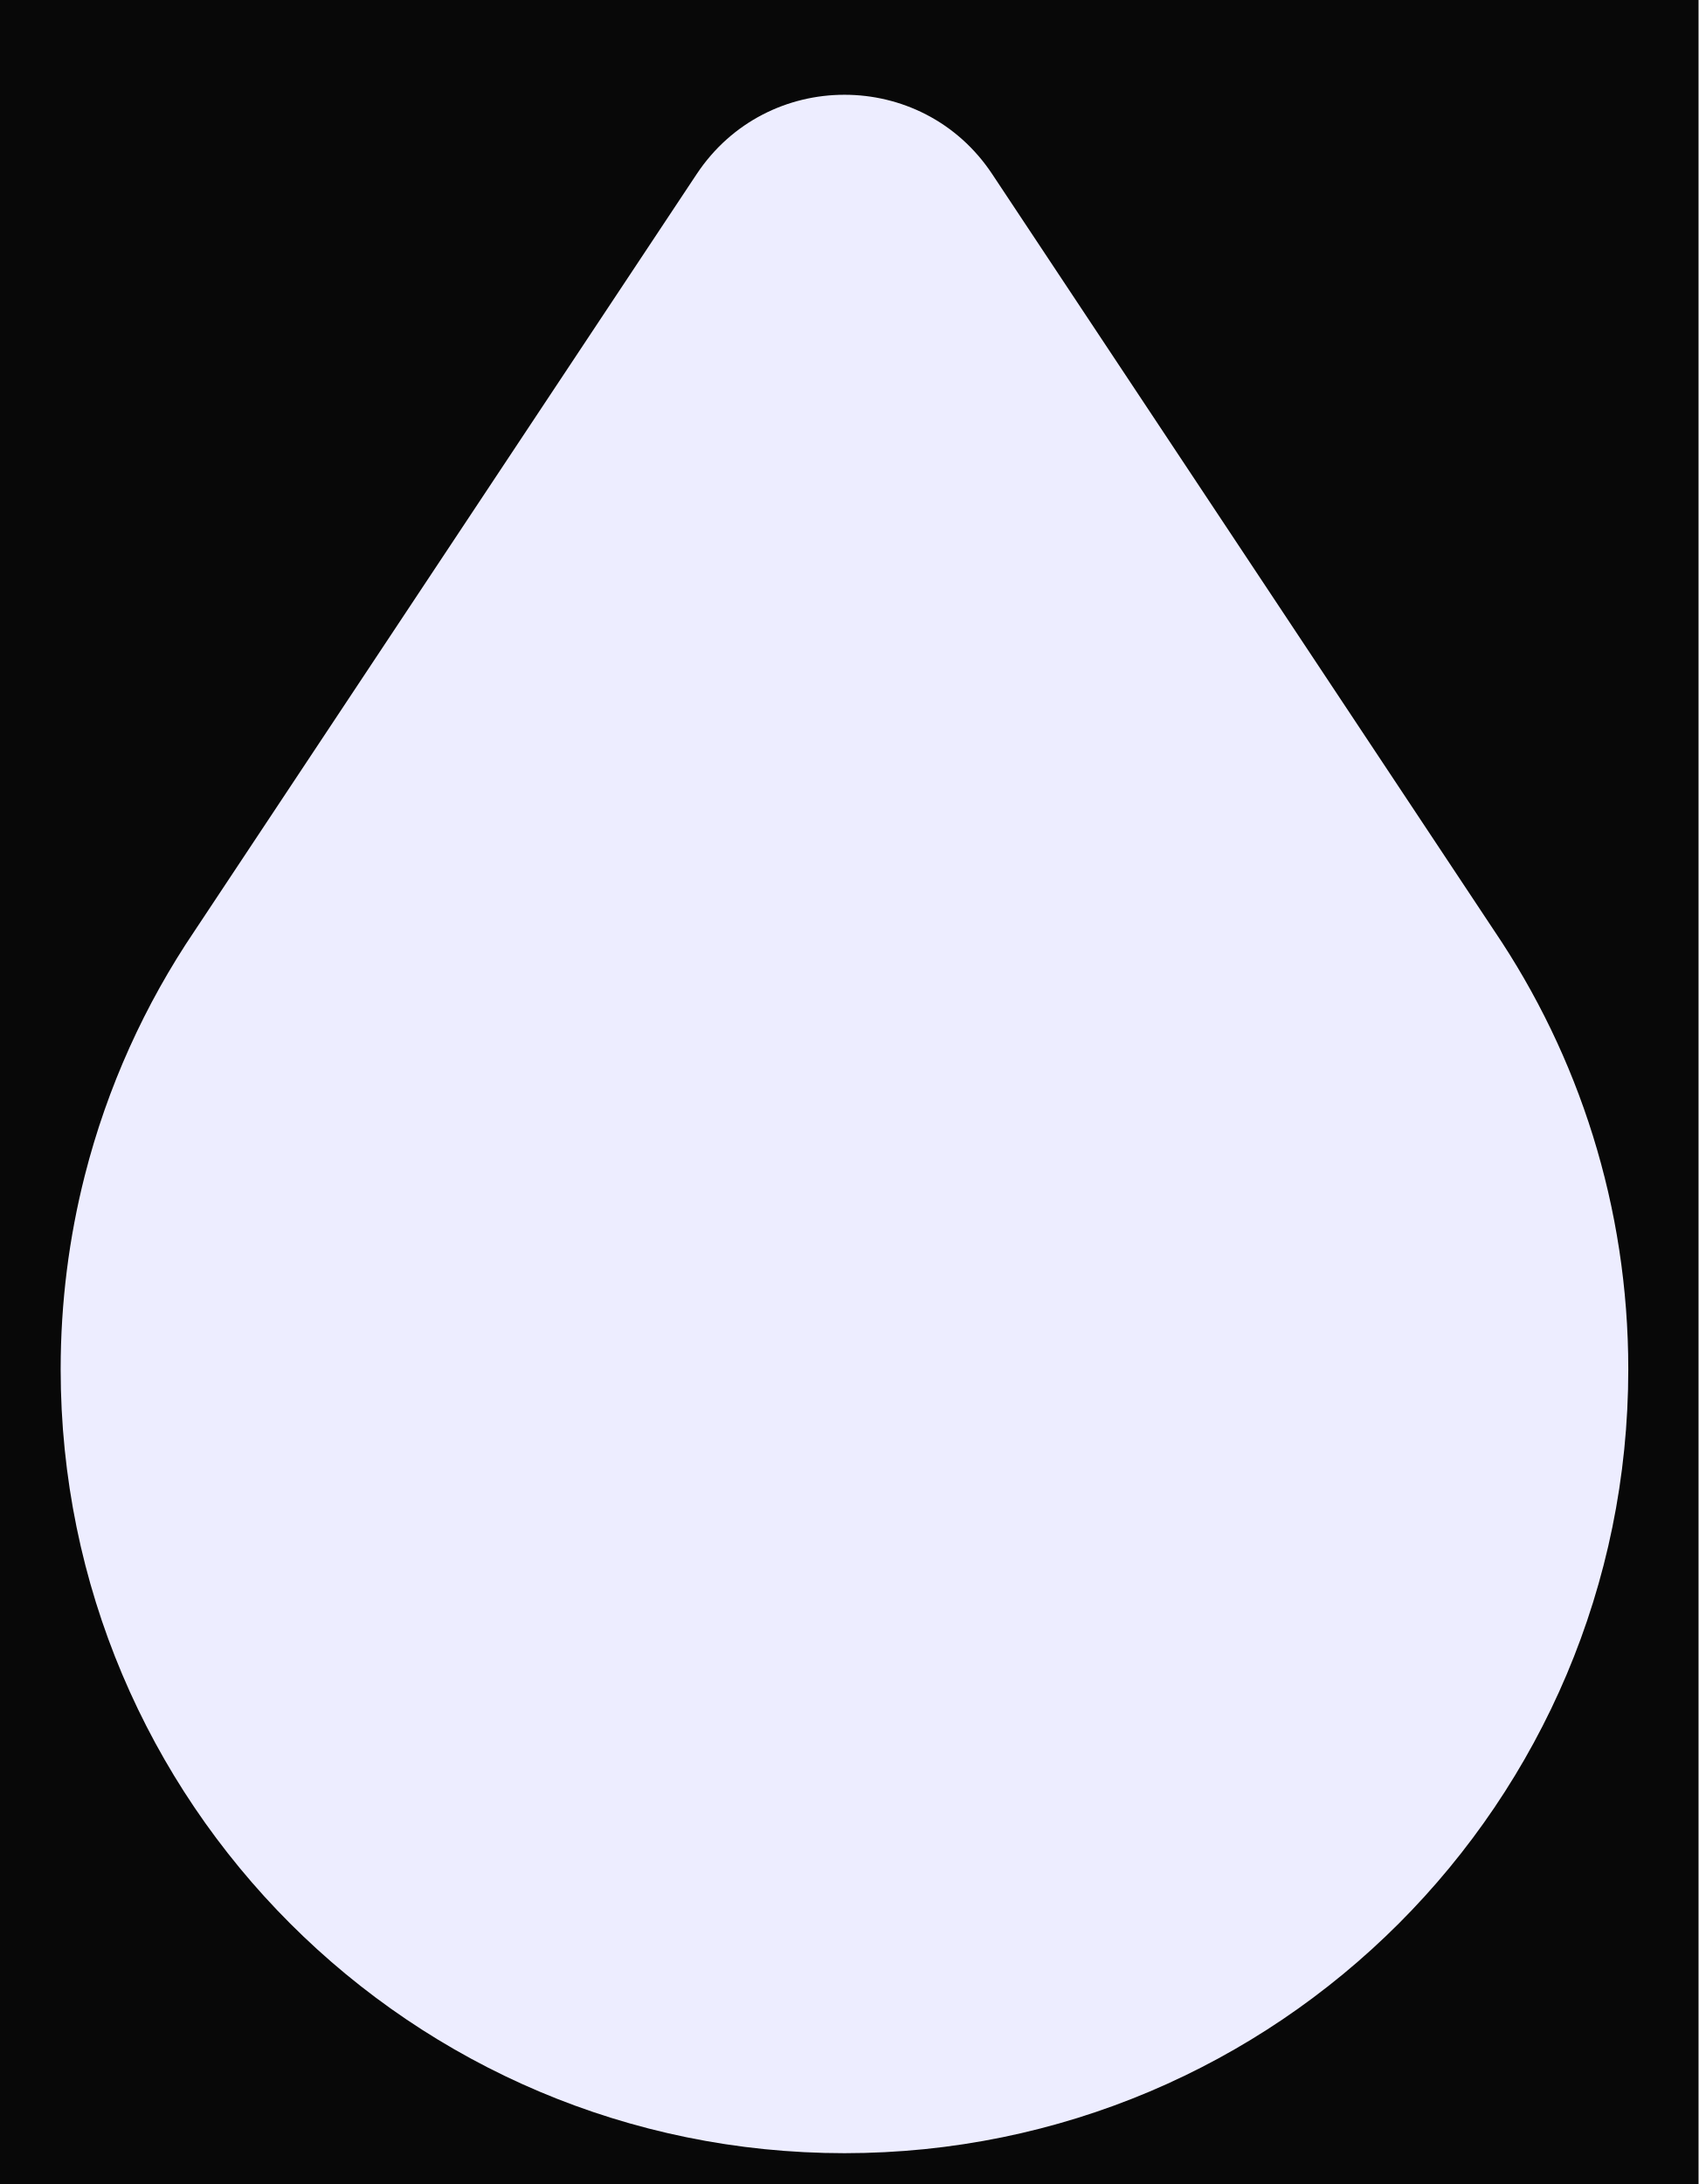
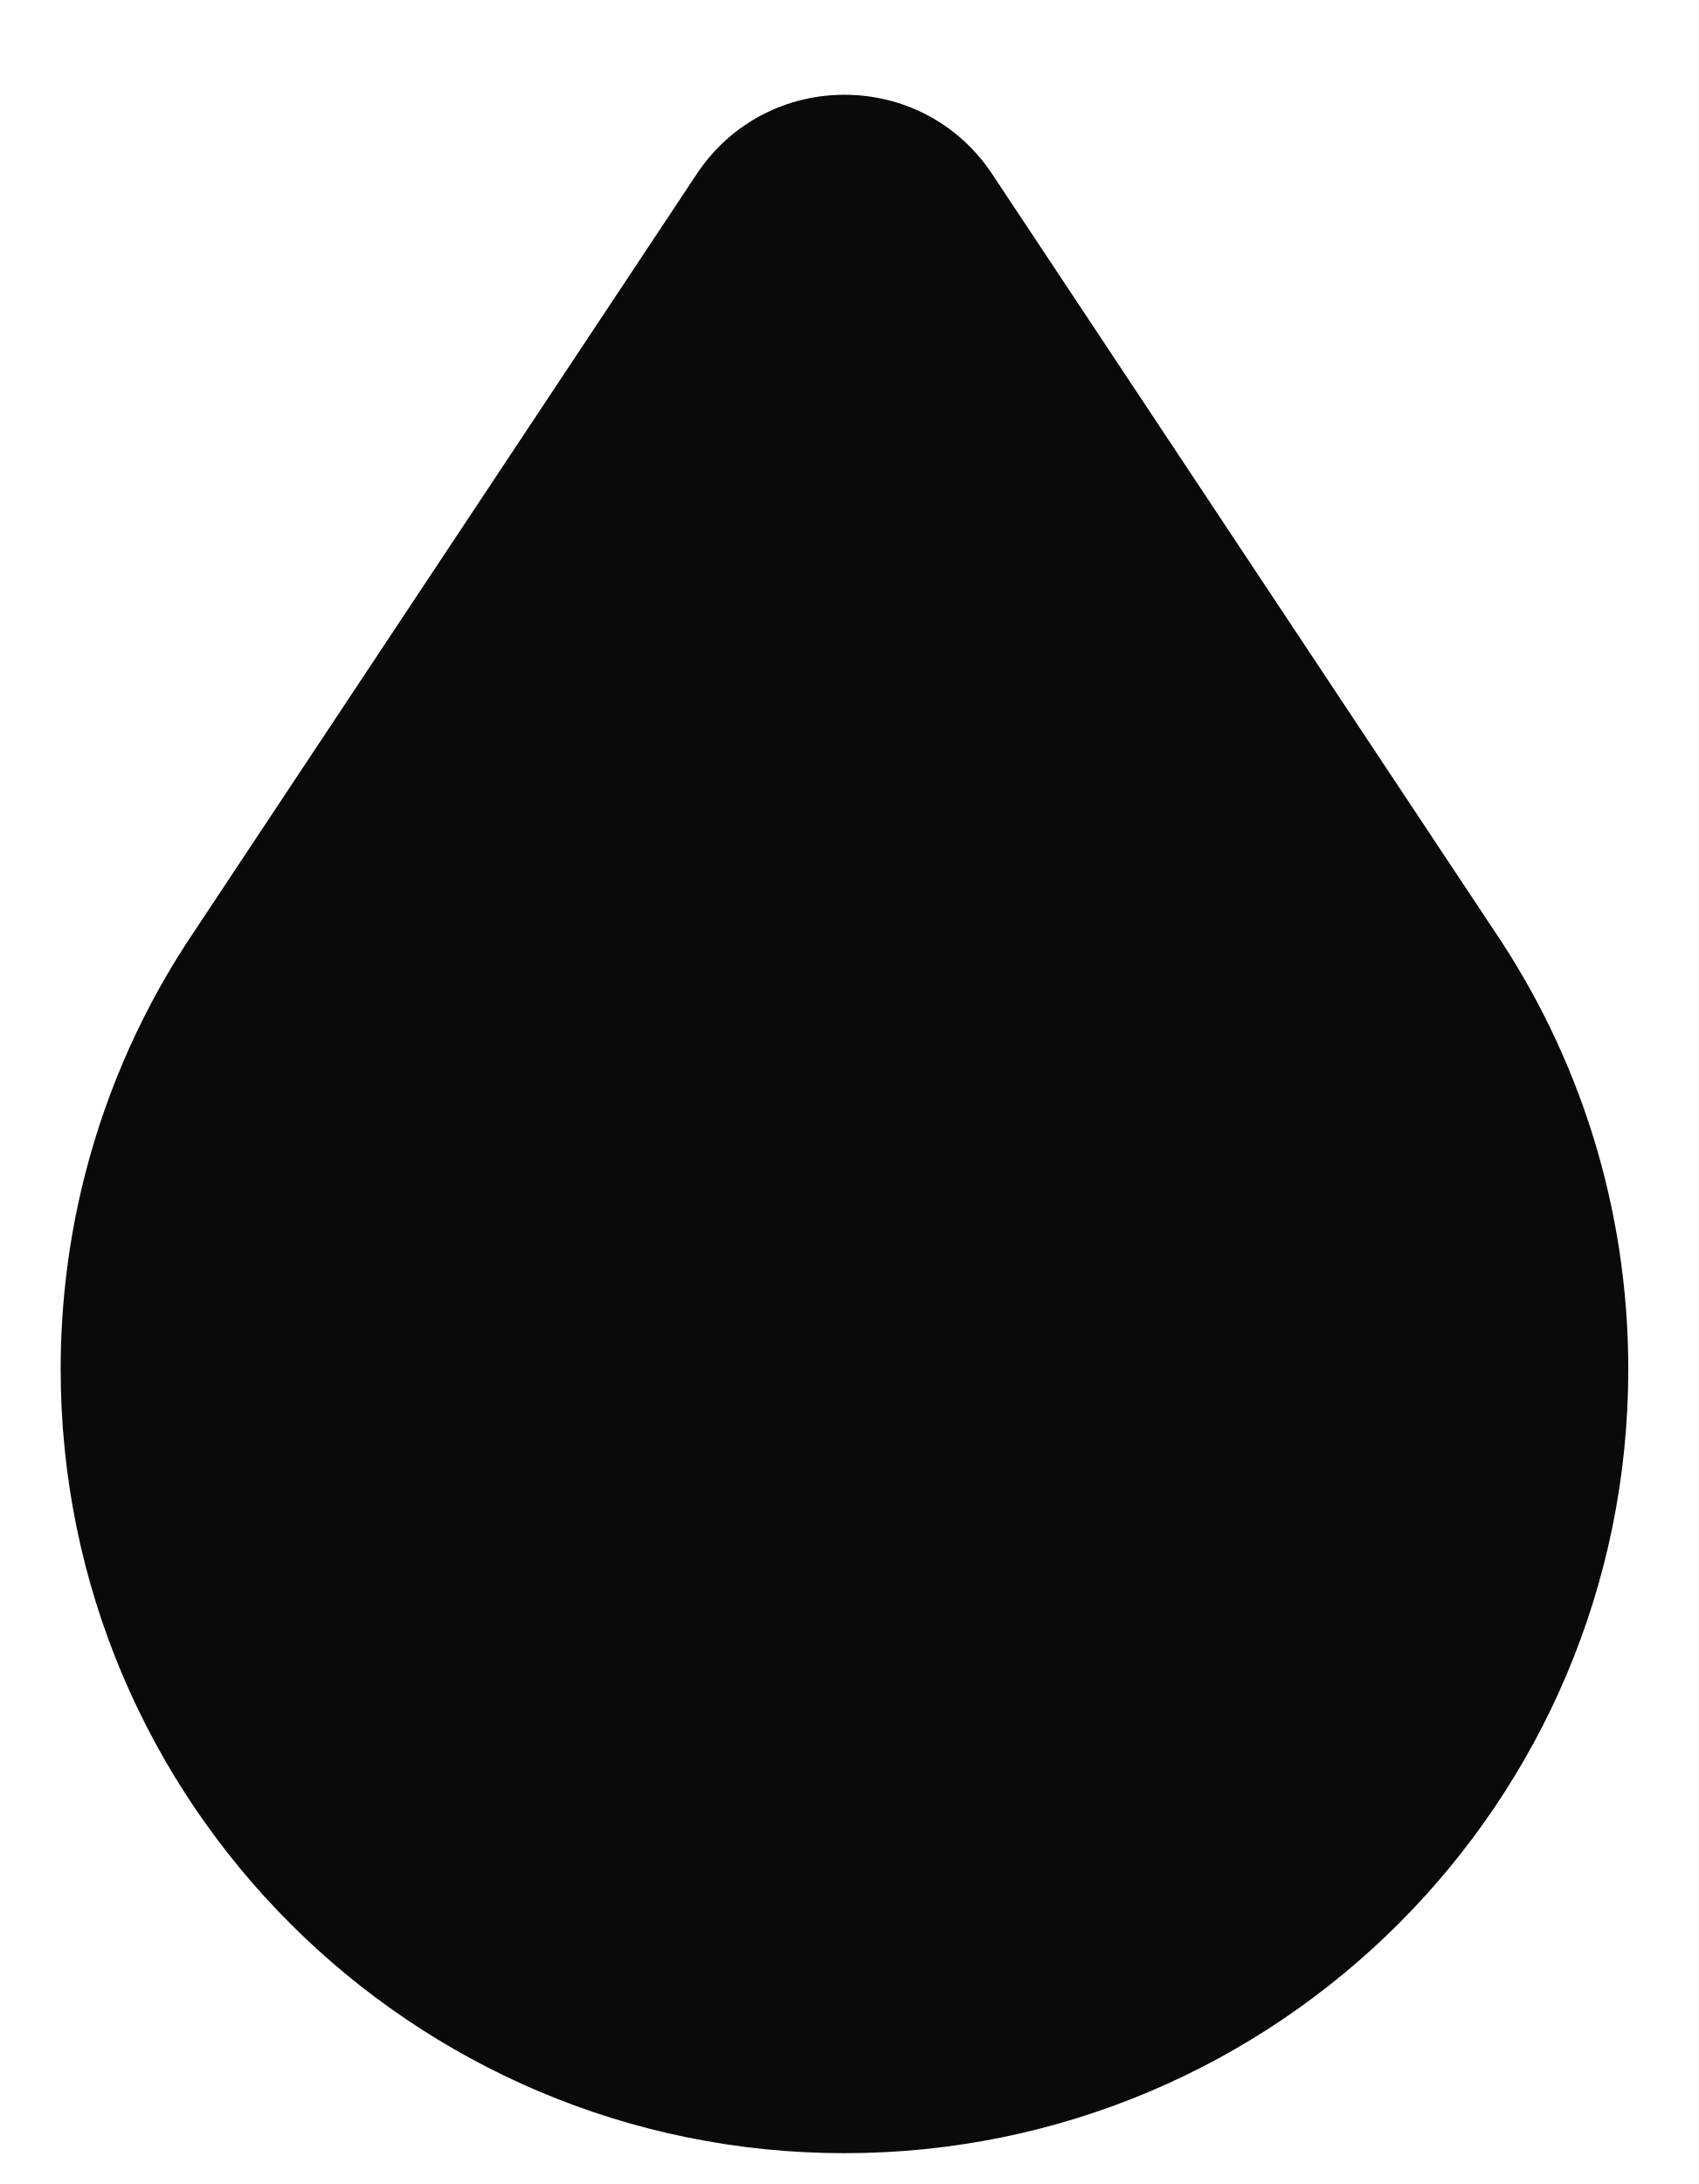
<svg xmlns="http://www.w3.org/2000/svg" viewBox="-20 -30 560 720" fill="none">
-   <rect x="-20" y="-30" width="560" height="720" fill="#080808" />
-   <path d="M472.63,276.814L307.116,27.374c-23.108-34.845-74.269-34.845-97.411,0L44.209,276.814c-16.422,24.28-28.823,51.5-36.25,80.708-5.198,20.434-7.959,41.841-7.959,63.895,0,142.724,115.7,258.424,258.428,258.424s258.418-115.7,258.418-258.424c0-53.571-16.297-103.335-44.216-144.602h0Z" fill="#ededff" />
+   <rect x="-20" y="-30" width="560" height="720" fill="#ffffff" />
+   <path d="M472.63,276.814L307.116,27.374c-23.108-34.845-74.269-34.845-97.411,0L44.209,276.814c-16.422,24.28-28.823,51.5-36.25,80.708-5.198,20.434-7.959,41.841-7.959,63.895,0,142.724,115.7,258.424,258.428,258.424s258.418-115.7,258.418-258.424c0-53.571-16.297-103.335-44.216-144.602h0Z" fill="#0a0a0a" />
</svg>
